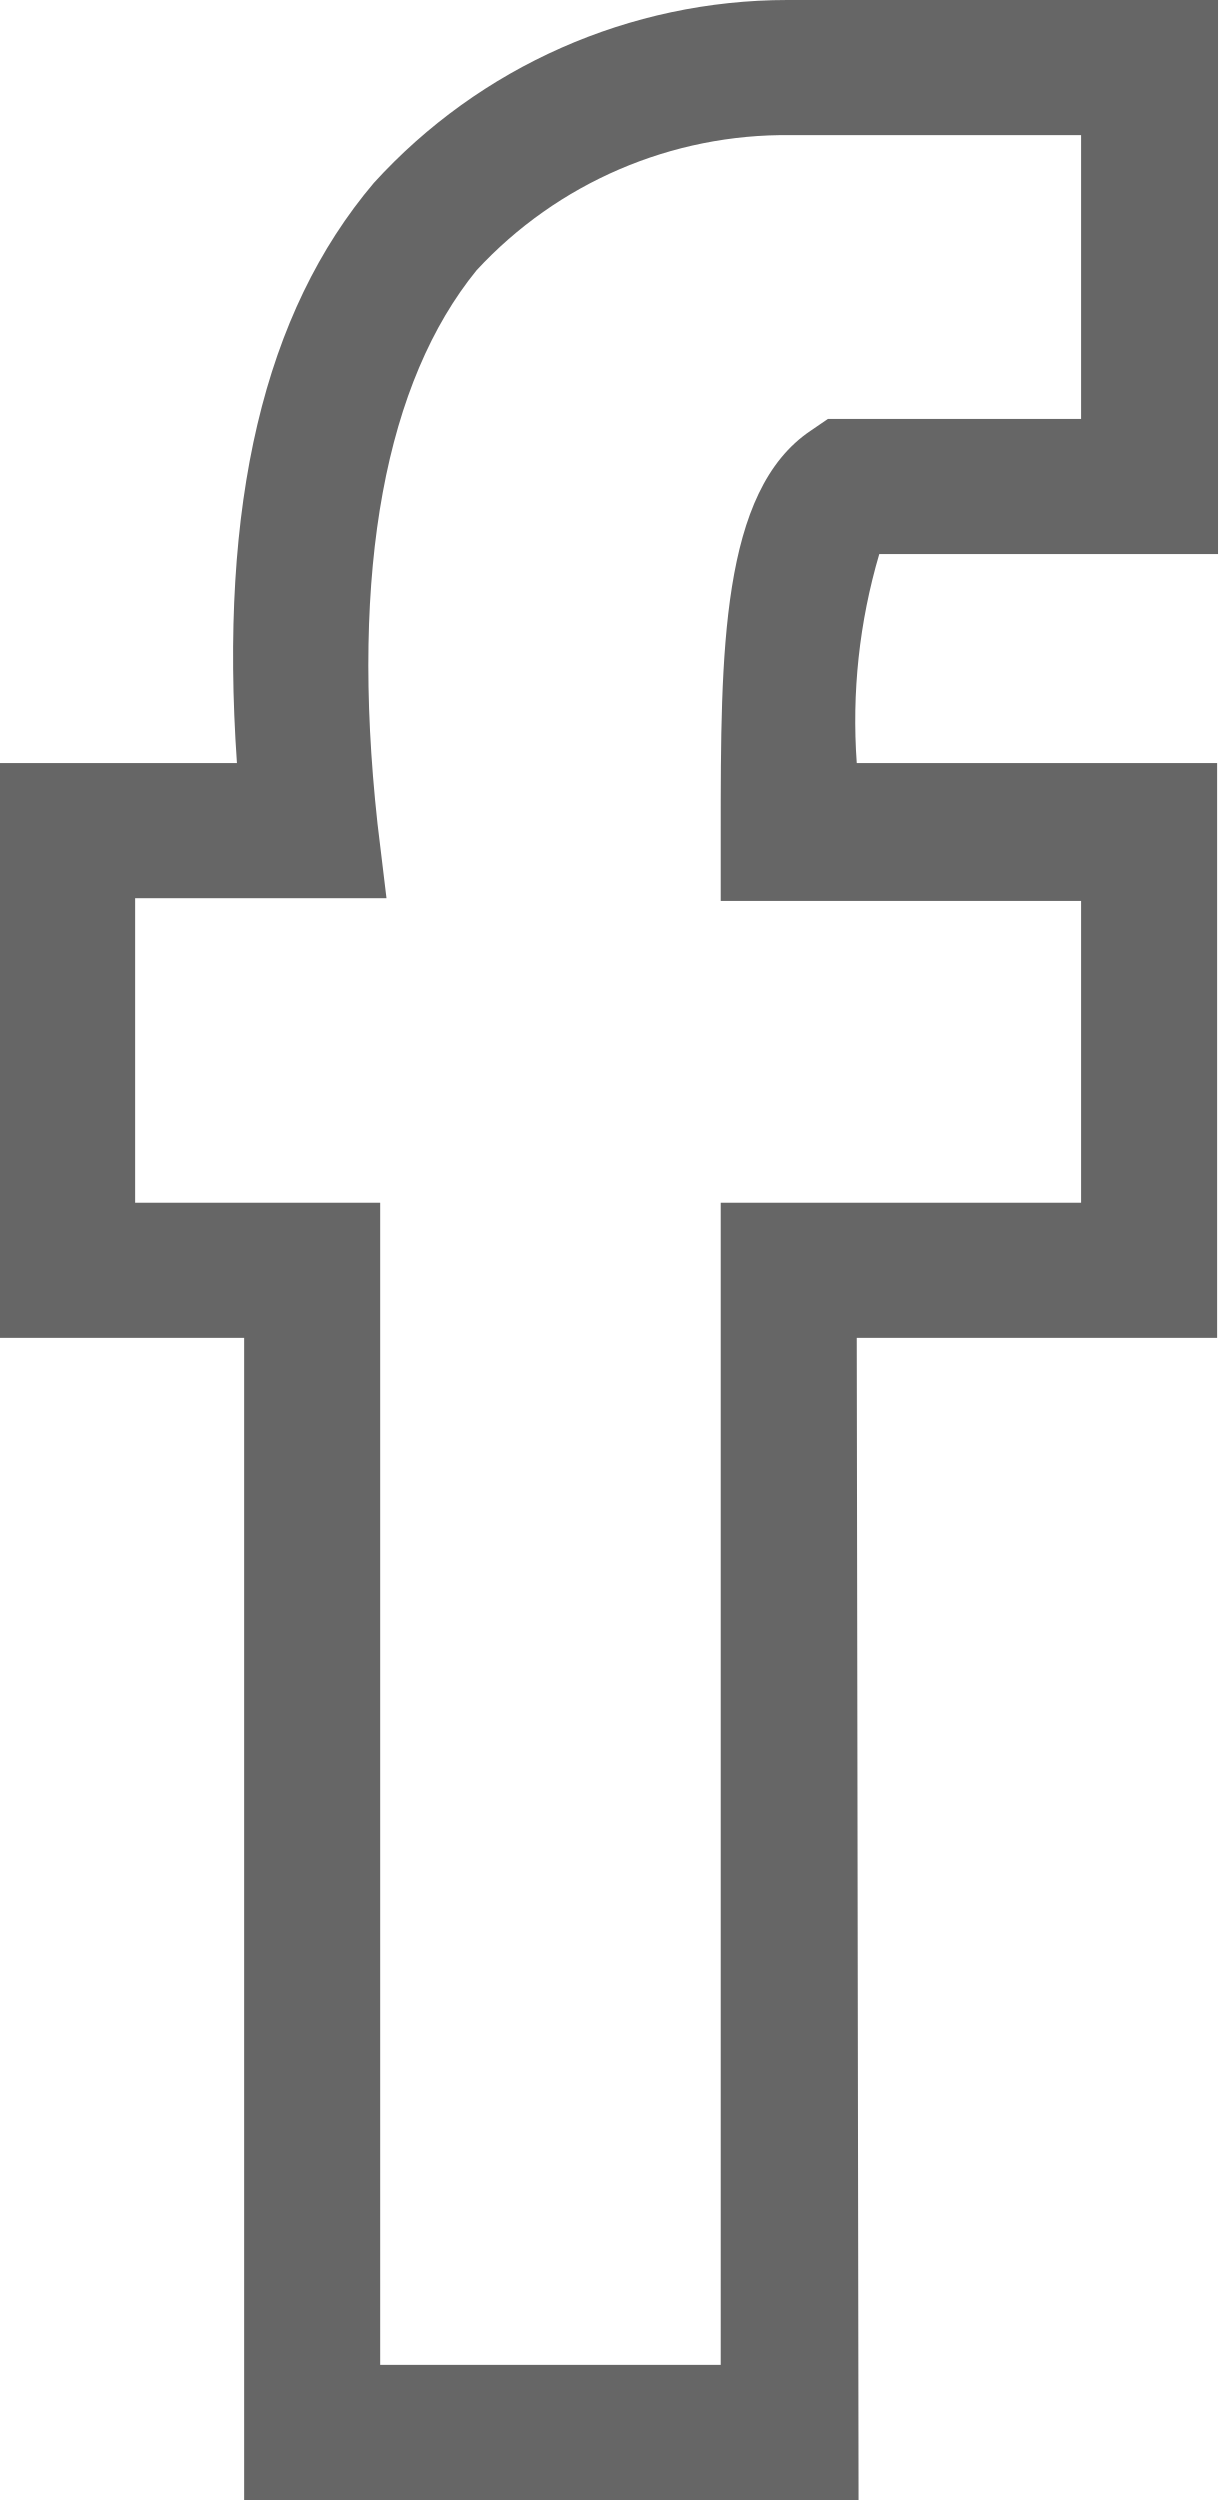
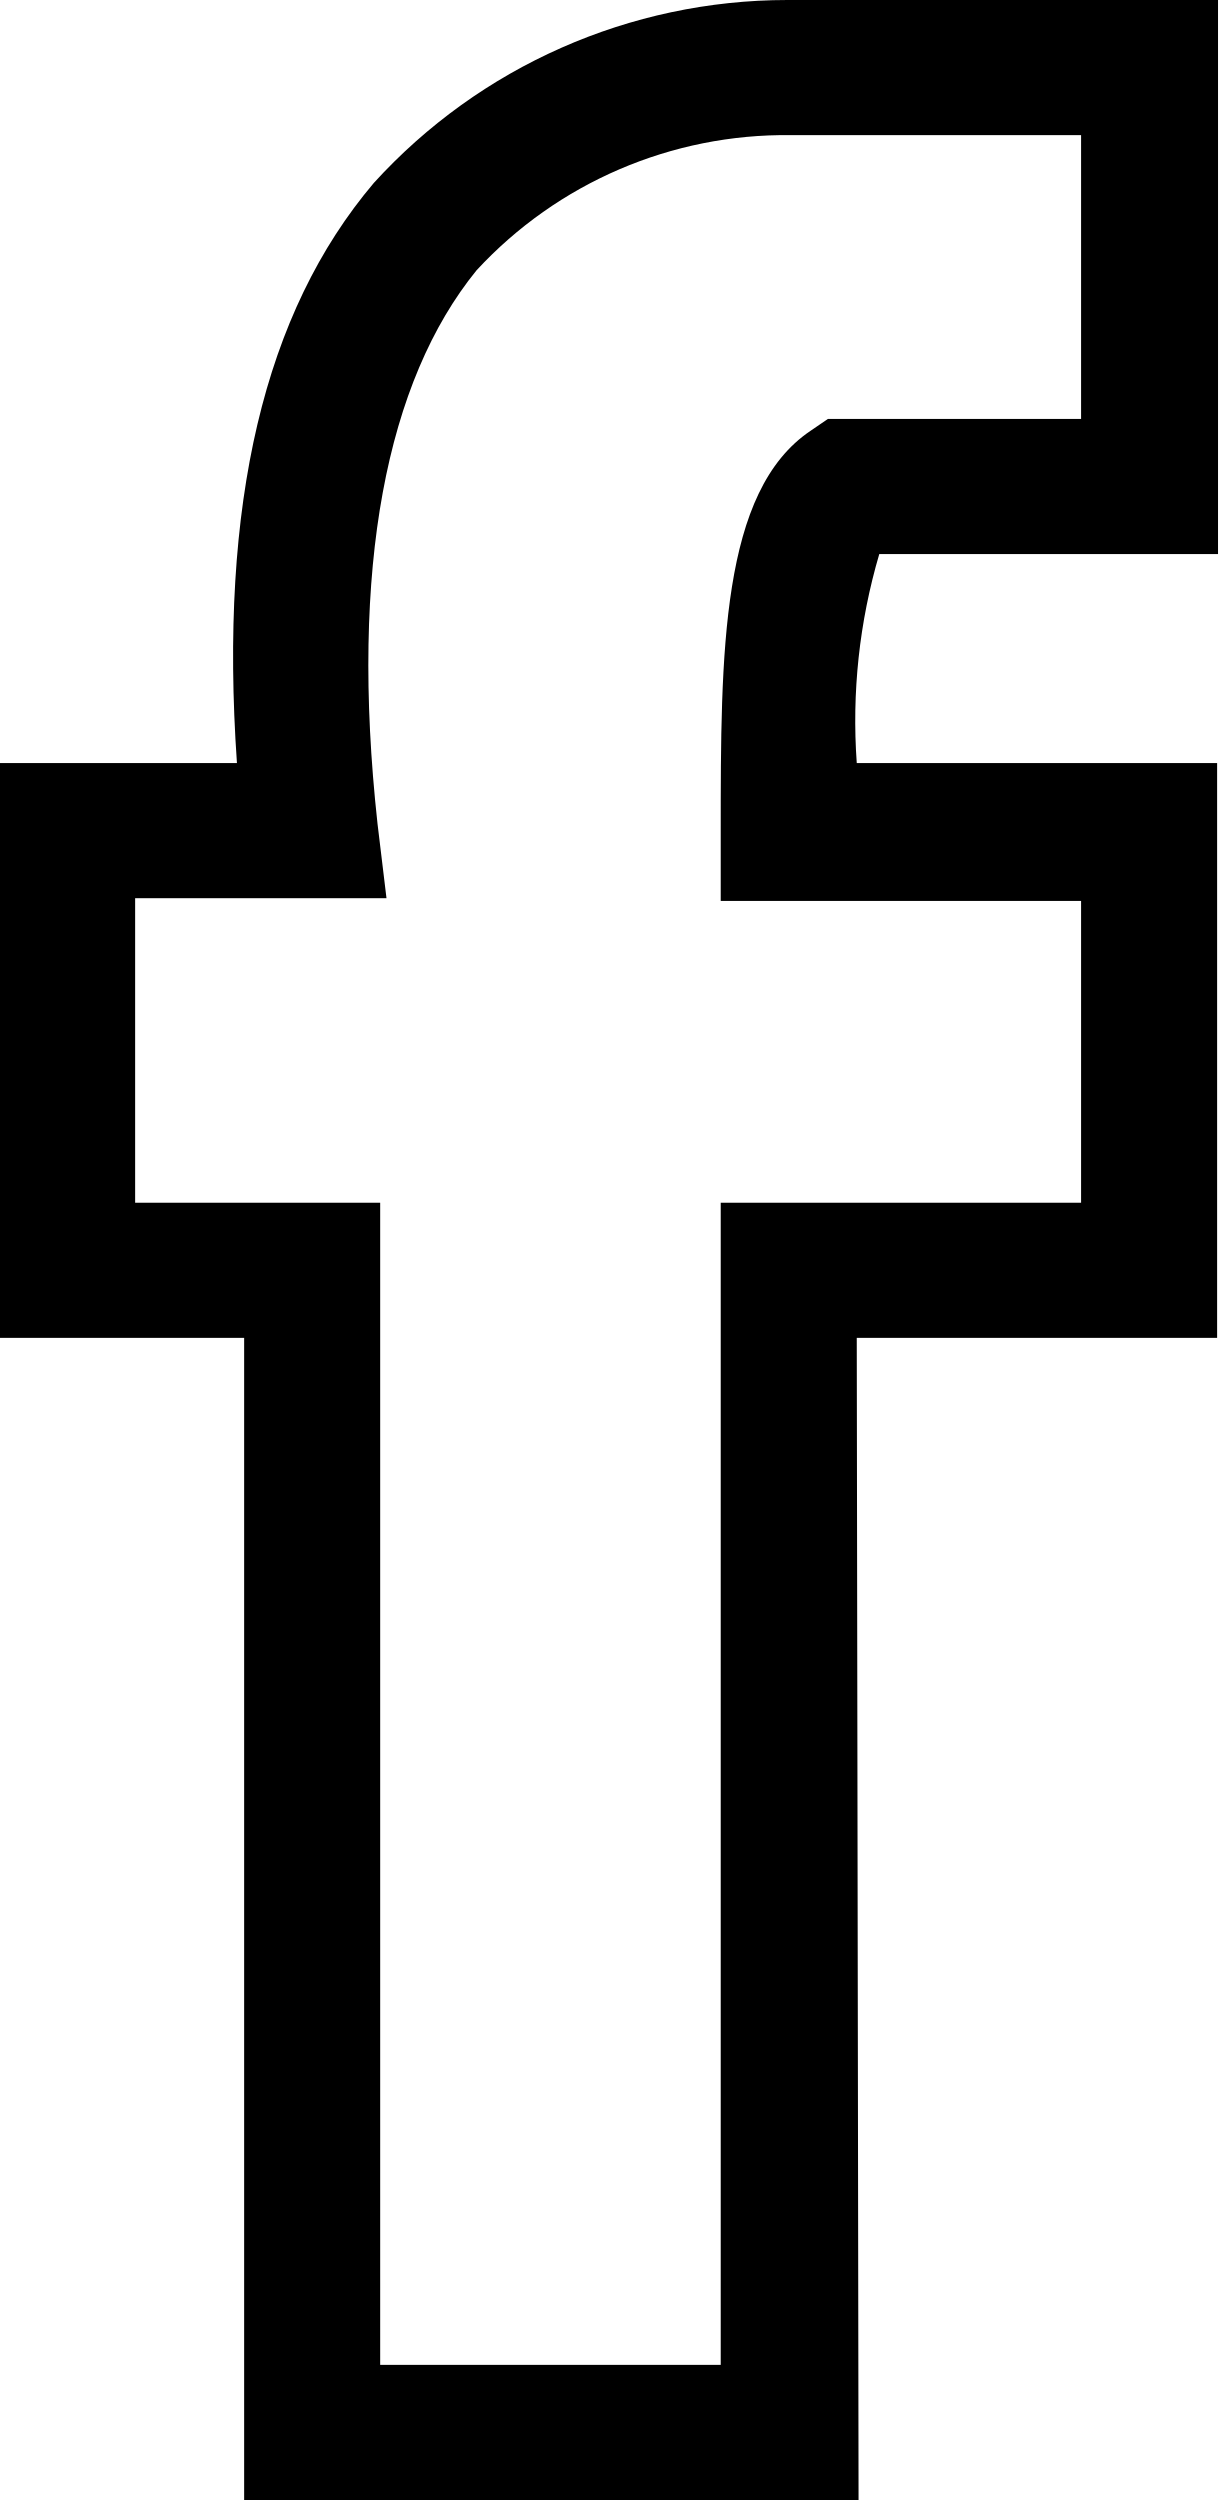
<svg xmlns="http://www.w3.org/2000/svg" viewBox="0 0 13.52 27.75">
-   <path d="M9.53 27.75H2.71v-12.9H0V8.47h2.63c-.2-2.88.3-5 1.52-6.44A6.21 6.21 0 0 1 8.74 0h4.78v6.15H9.76a6.55 6.55 0 0 0-.25 2.32h4v6.38h-4zm-5.31-1.5H8v-12.9h4V10H8v-.76c0-2 0-3.79 1-4.46l.19-.13H12V1.5H8.78A4.67 4.67 0 0 0 5.29 3c-1 1.23-1.41 3.3-1.1 6.14l.1.83H1.5v3.38h2.72z" fill="#666" />
+   <path d="M9.53 27.75H2.71v-12.9H0V8.47h2.63c-.2-2.88.3-5 1.52-6.44A6.21 6.21 0 0 1 8.74 0h4.78v6.15H9.76a6.55 6.55 0 0 0-.25 2.32h4v6.38h-4zm-5.31-1.5H8v-12.9h4V10H8v-.76c0-2 0-3.79 1-4.46l.19-.13H12V1.5H8.78A4.67 4.67 0 0 0 5.29 3c-1 1.23-1.41 3.3-1.1 6.14l.1.83H1.5v3.38h2.72z" />
</svg>
